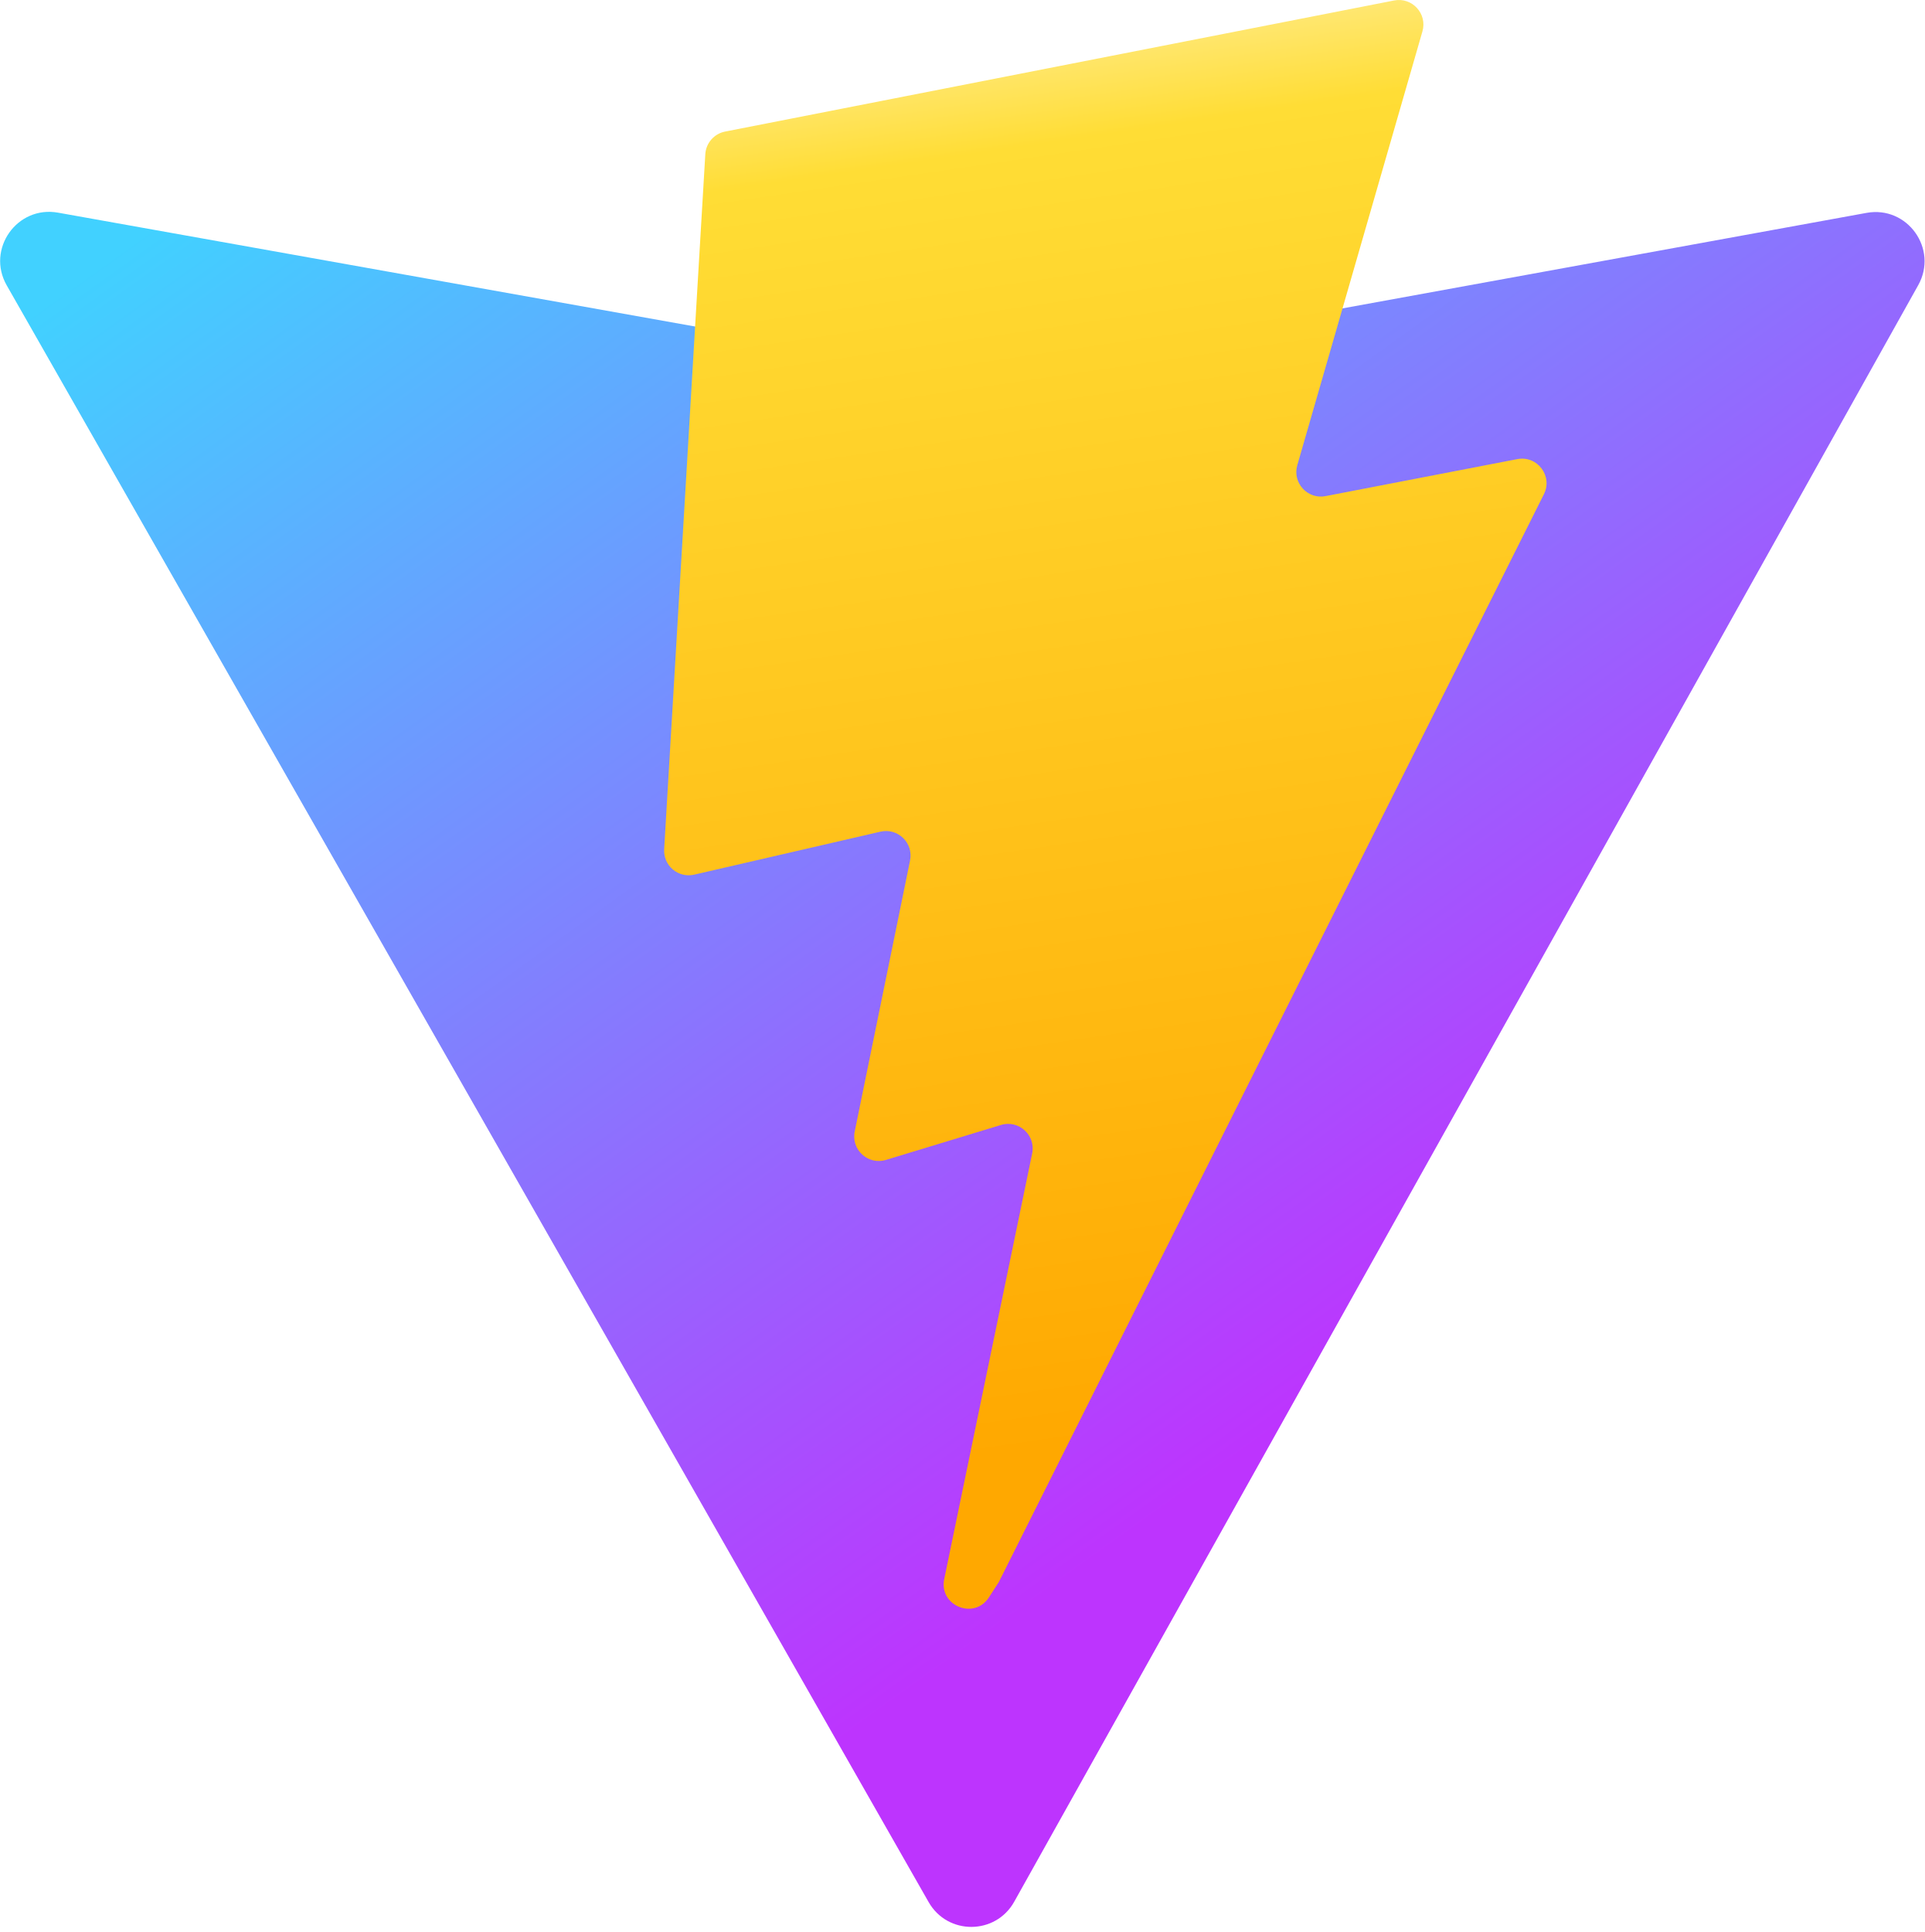
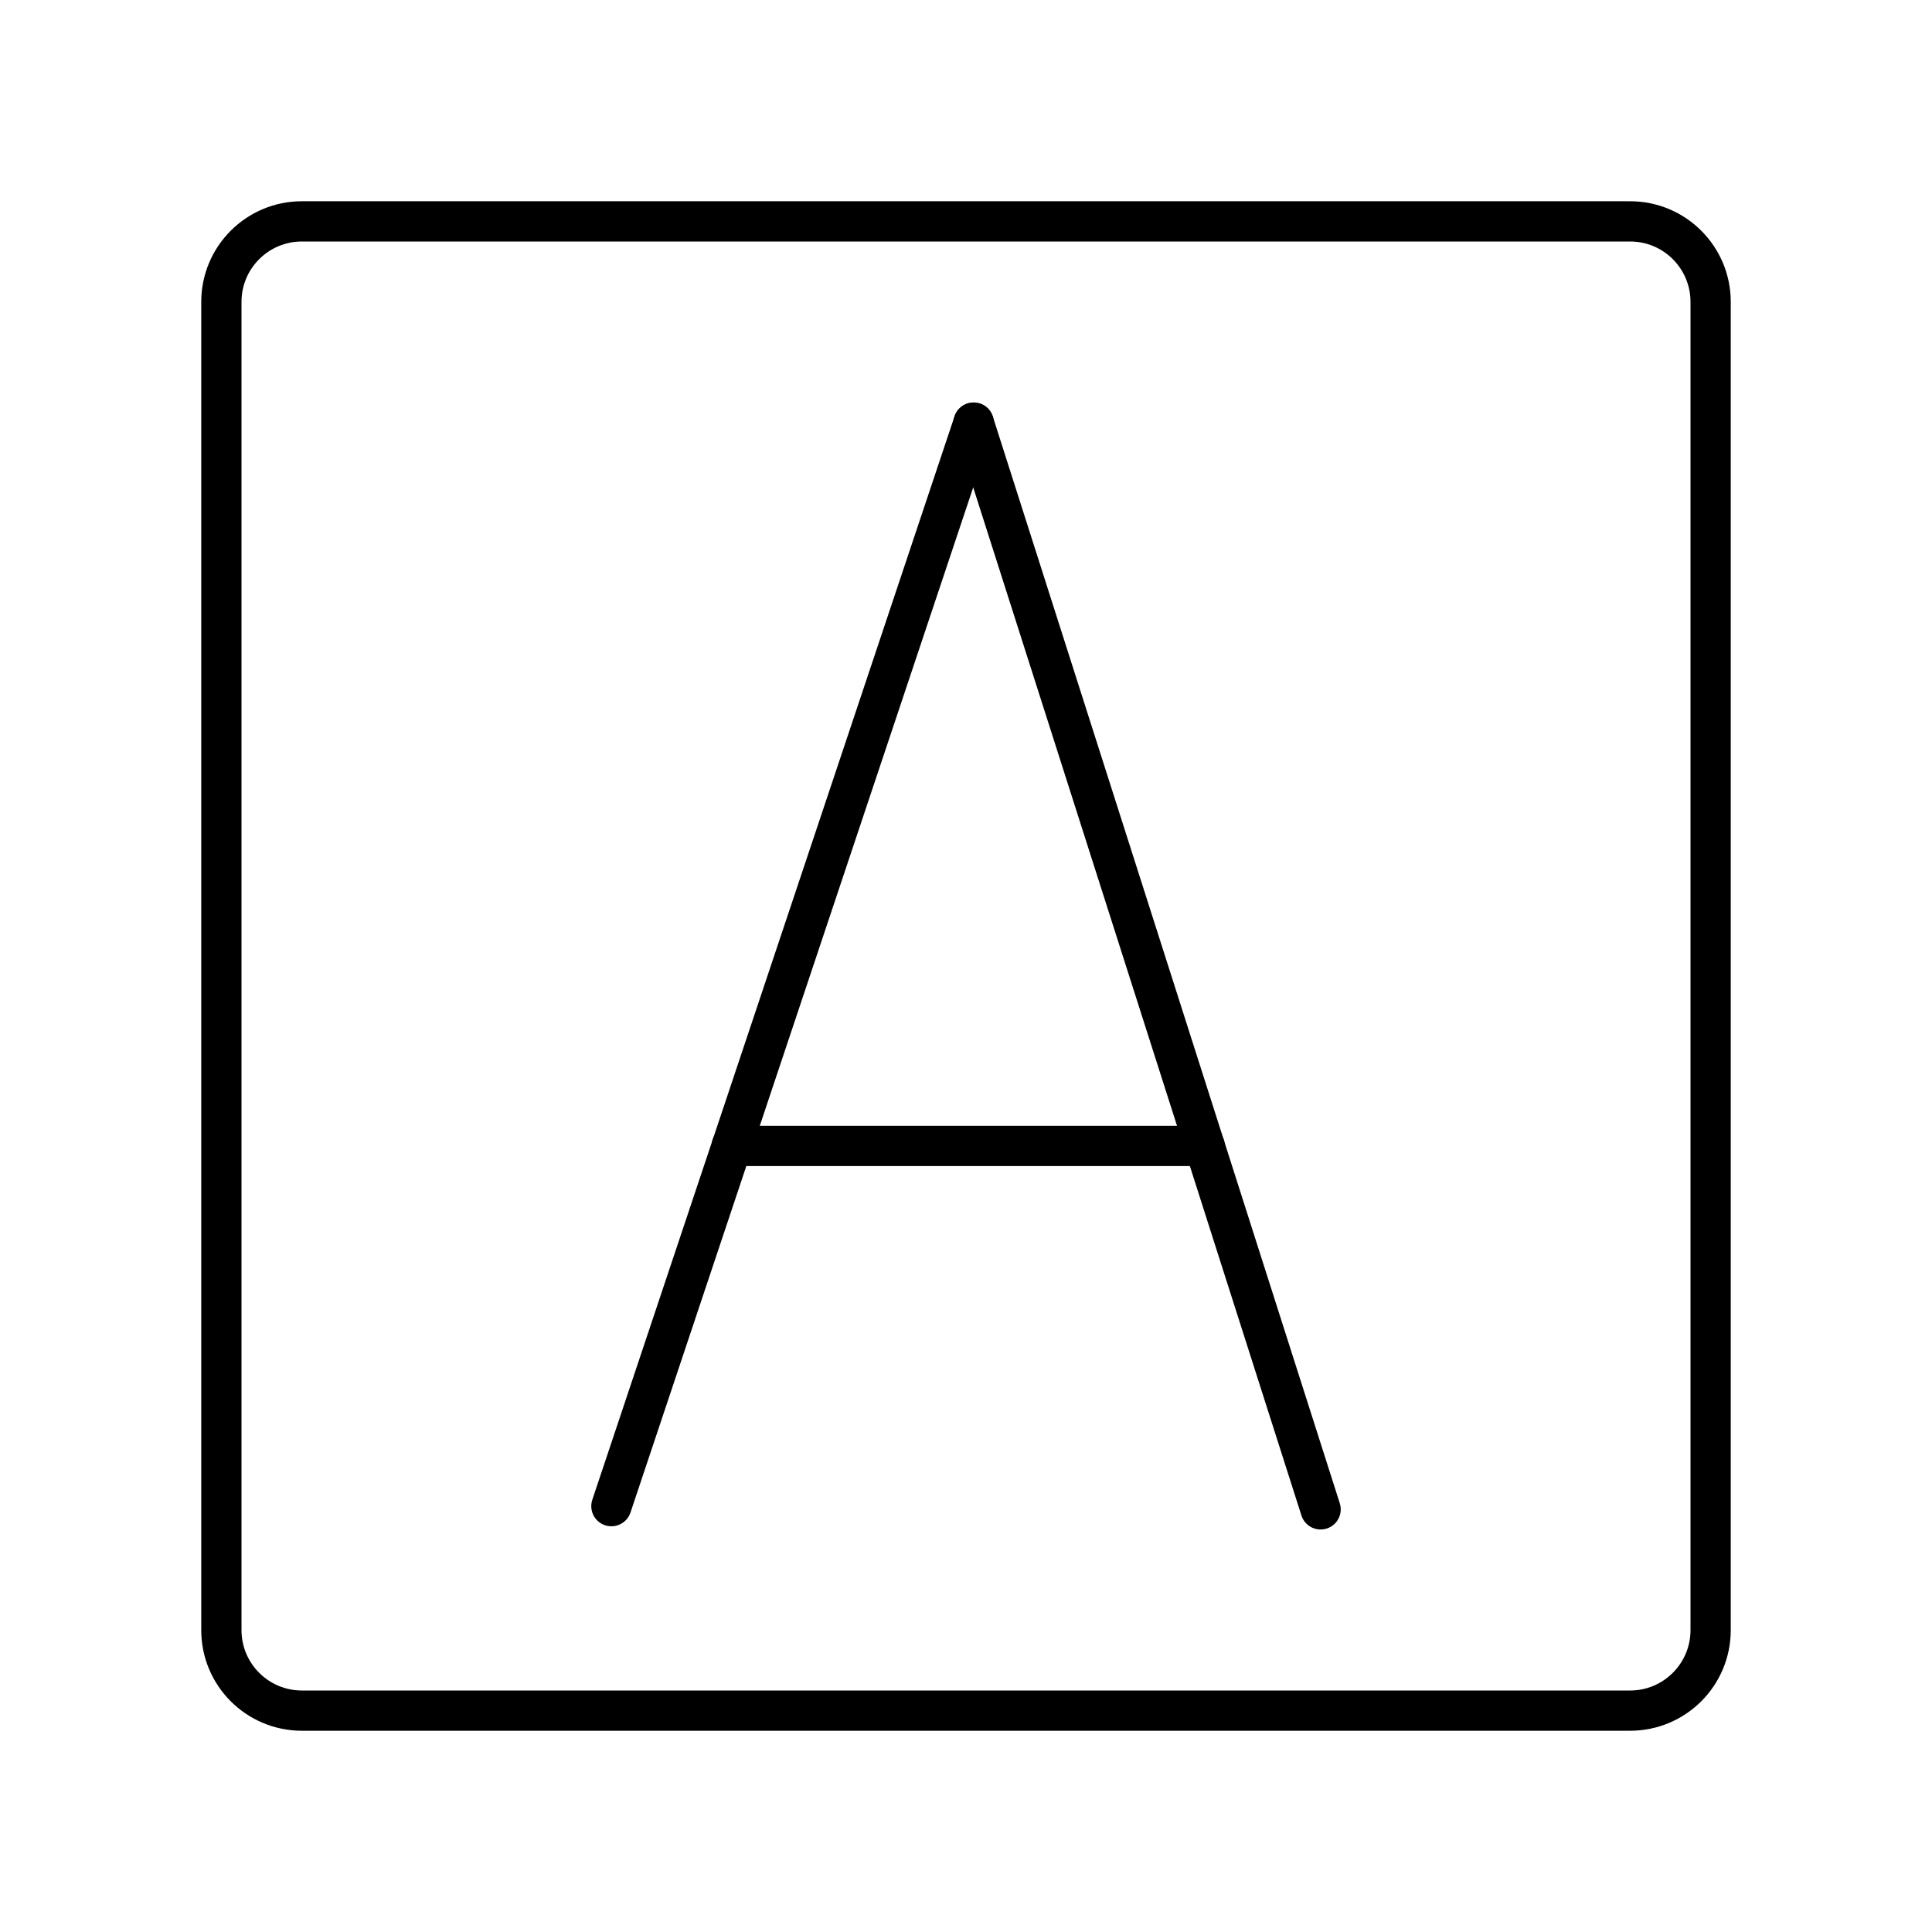
- <svg xmlns="http://www.w3.org/2000/svg" aria-hidden="true" role="img" class="iconify iconify--logos" width="31.88" height="32" preserveAspectRatio="xMidYMid meet" viewBox="0 0 256 257">
+ <svg xmlns="http://www.w3.org/2000/svg" width="800px" height="800px" viewBox="0 0 48 48" id="Layer_2" data-name="Layer 2">
  <defs>
-     <linearGradient id="IconifyId1813088fe1fbc01fb466" x1="-.828%" x2="57.636%" y1="7.652%" y2="78.411%">
-       <stop offset="0%" stop-color="#41D1FF" />
-       <stop offset="100%" stop-color="#BD34FE" />
-     </linearGradient>
-     <linearGradient id="IconifyId1813088fe1fbc01fb467" x1="43.376%" x2="50.316%" y1="2.242%" y2="89.03%">
-       <stop offset="0%" stop-color="#FFEA83" />
-       <stop offset="8.333%" stop-color="#FFDD35" />
-       <stop offset="100%" stop-color="#FFA800" />
-     </linearGradient>
+     <style>.cls-1{fill:none;stroke:#000000;stroke-linecap:round;stroke-linejoin:round;}</style>
  </defs>
-   <path fill="url(#IconifyId1813088fe1fbc01fb466)" d="M255.153 37.938L134.897 252.976c-2.483 4.44-8.862 4.466-11.382.048L.875 37.958c-2.746-4.814 1.371-10.646 6.827-9.67l120.385 21.517a6.537 6.537 0 0 0 2.322-.004l117.867-21.483c5.438-.991 9.574 4.796 6.877 9.62Z" />
-   <path fill="url(#IconifyId1813088fe1fbc01fb467)" d="M185.432.063L96.44 17.501a3.268 3.268 0 0 0-2.634 3.014l-5.474 92.456a3.268 3.268 0 0 0 3.997 3.378l24.777-5.718c2.318-.535 4.413 1.507 3.936 3.838l-7.361 36.047c-.495 2.426 1.782 4.5 4.151 3.78l15.304-4.649c2.372-.72 4.652 1.36 4.15 3.788l-11.698 56.621c-.732 3.542 3.979 5.473 5.943 2.437l1.313-2.028l72.516-144.72c1.215-2.423-.88-5.186-3.54-4.672l-25.505 4.922c-2.396.462-4.435-1.77-3.759-4.114l16.646-57.705c.677-2.35-1.37-4.583-3.769-4.113Z" />
+   <path class="cls-1" d="M40.5,5.5H7.5a2,2,0,0,0-2,2v33a2,2,0,0,0,2,2h33a2,2,0,0,0,2-2V7.5A2,2,0,0,0,40.5,5.5Z" />
+   <line class="cls-1" x1="15.19" y1="37.42" x2="24.19" y2="10.5" />
+   <line class="cls-1" x1="32.81" y1="37.5" x2="24.19" y2="10.5" />
+   <line class="cls-1" x1="29.93" y1="28.47" x2="18.18" y2="28.47" />
</svg>
